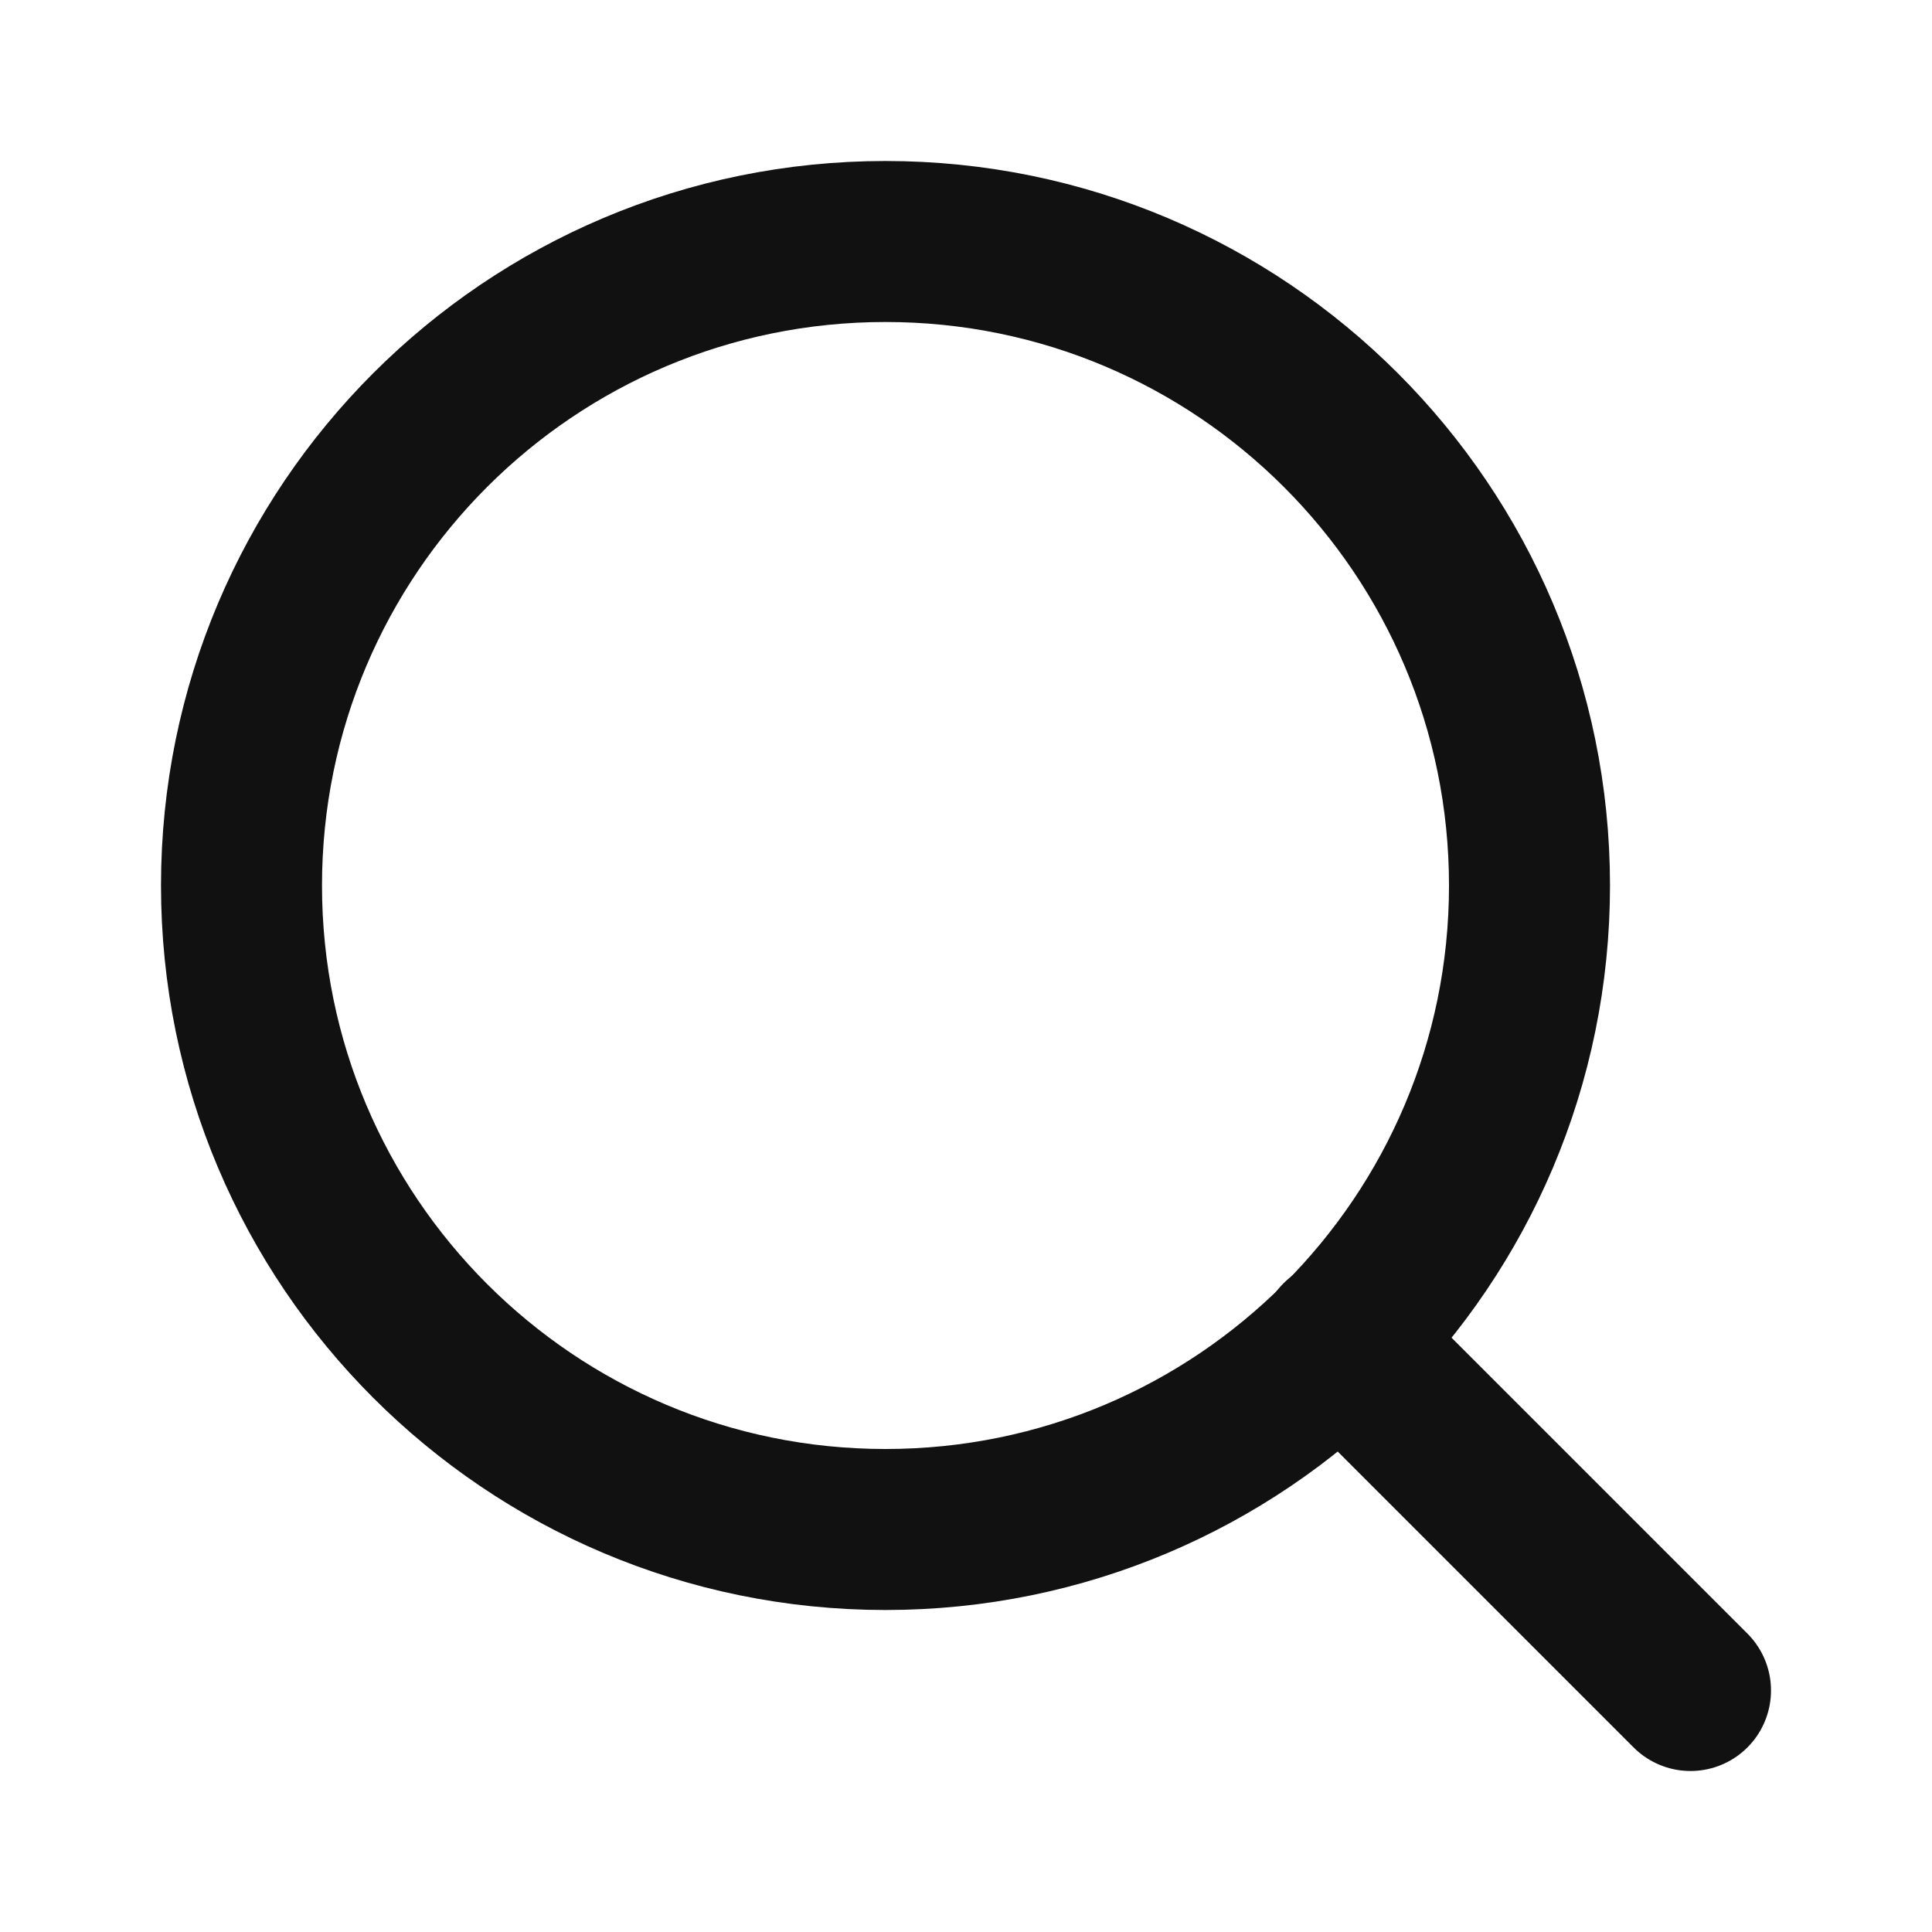
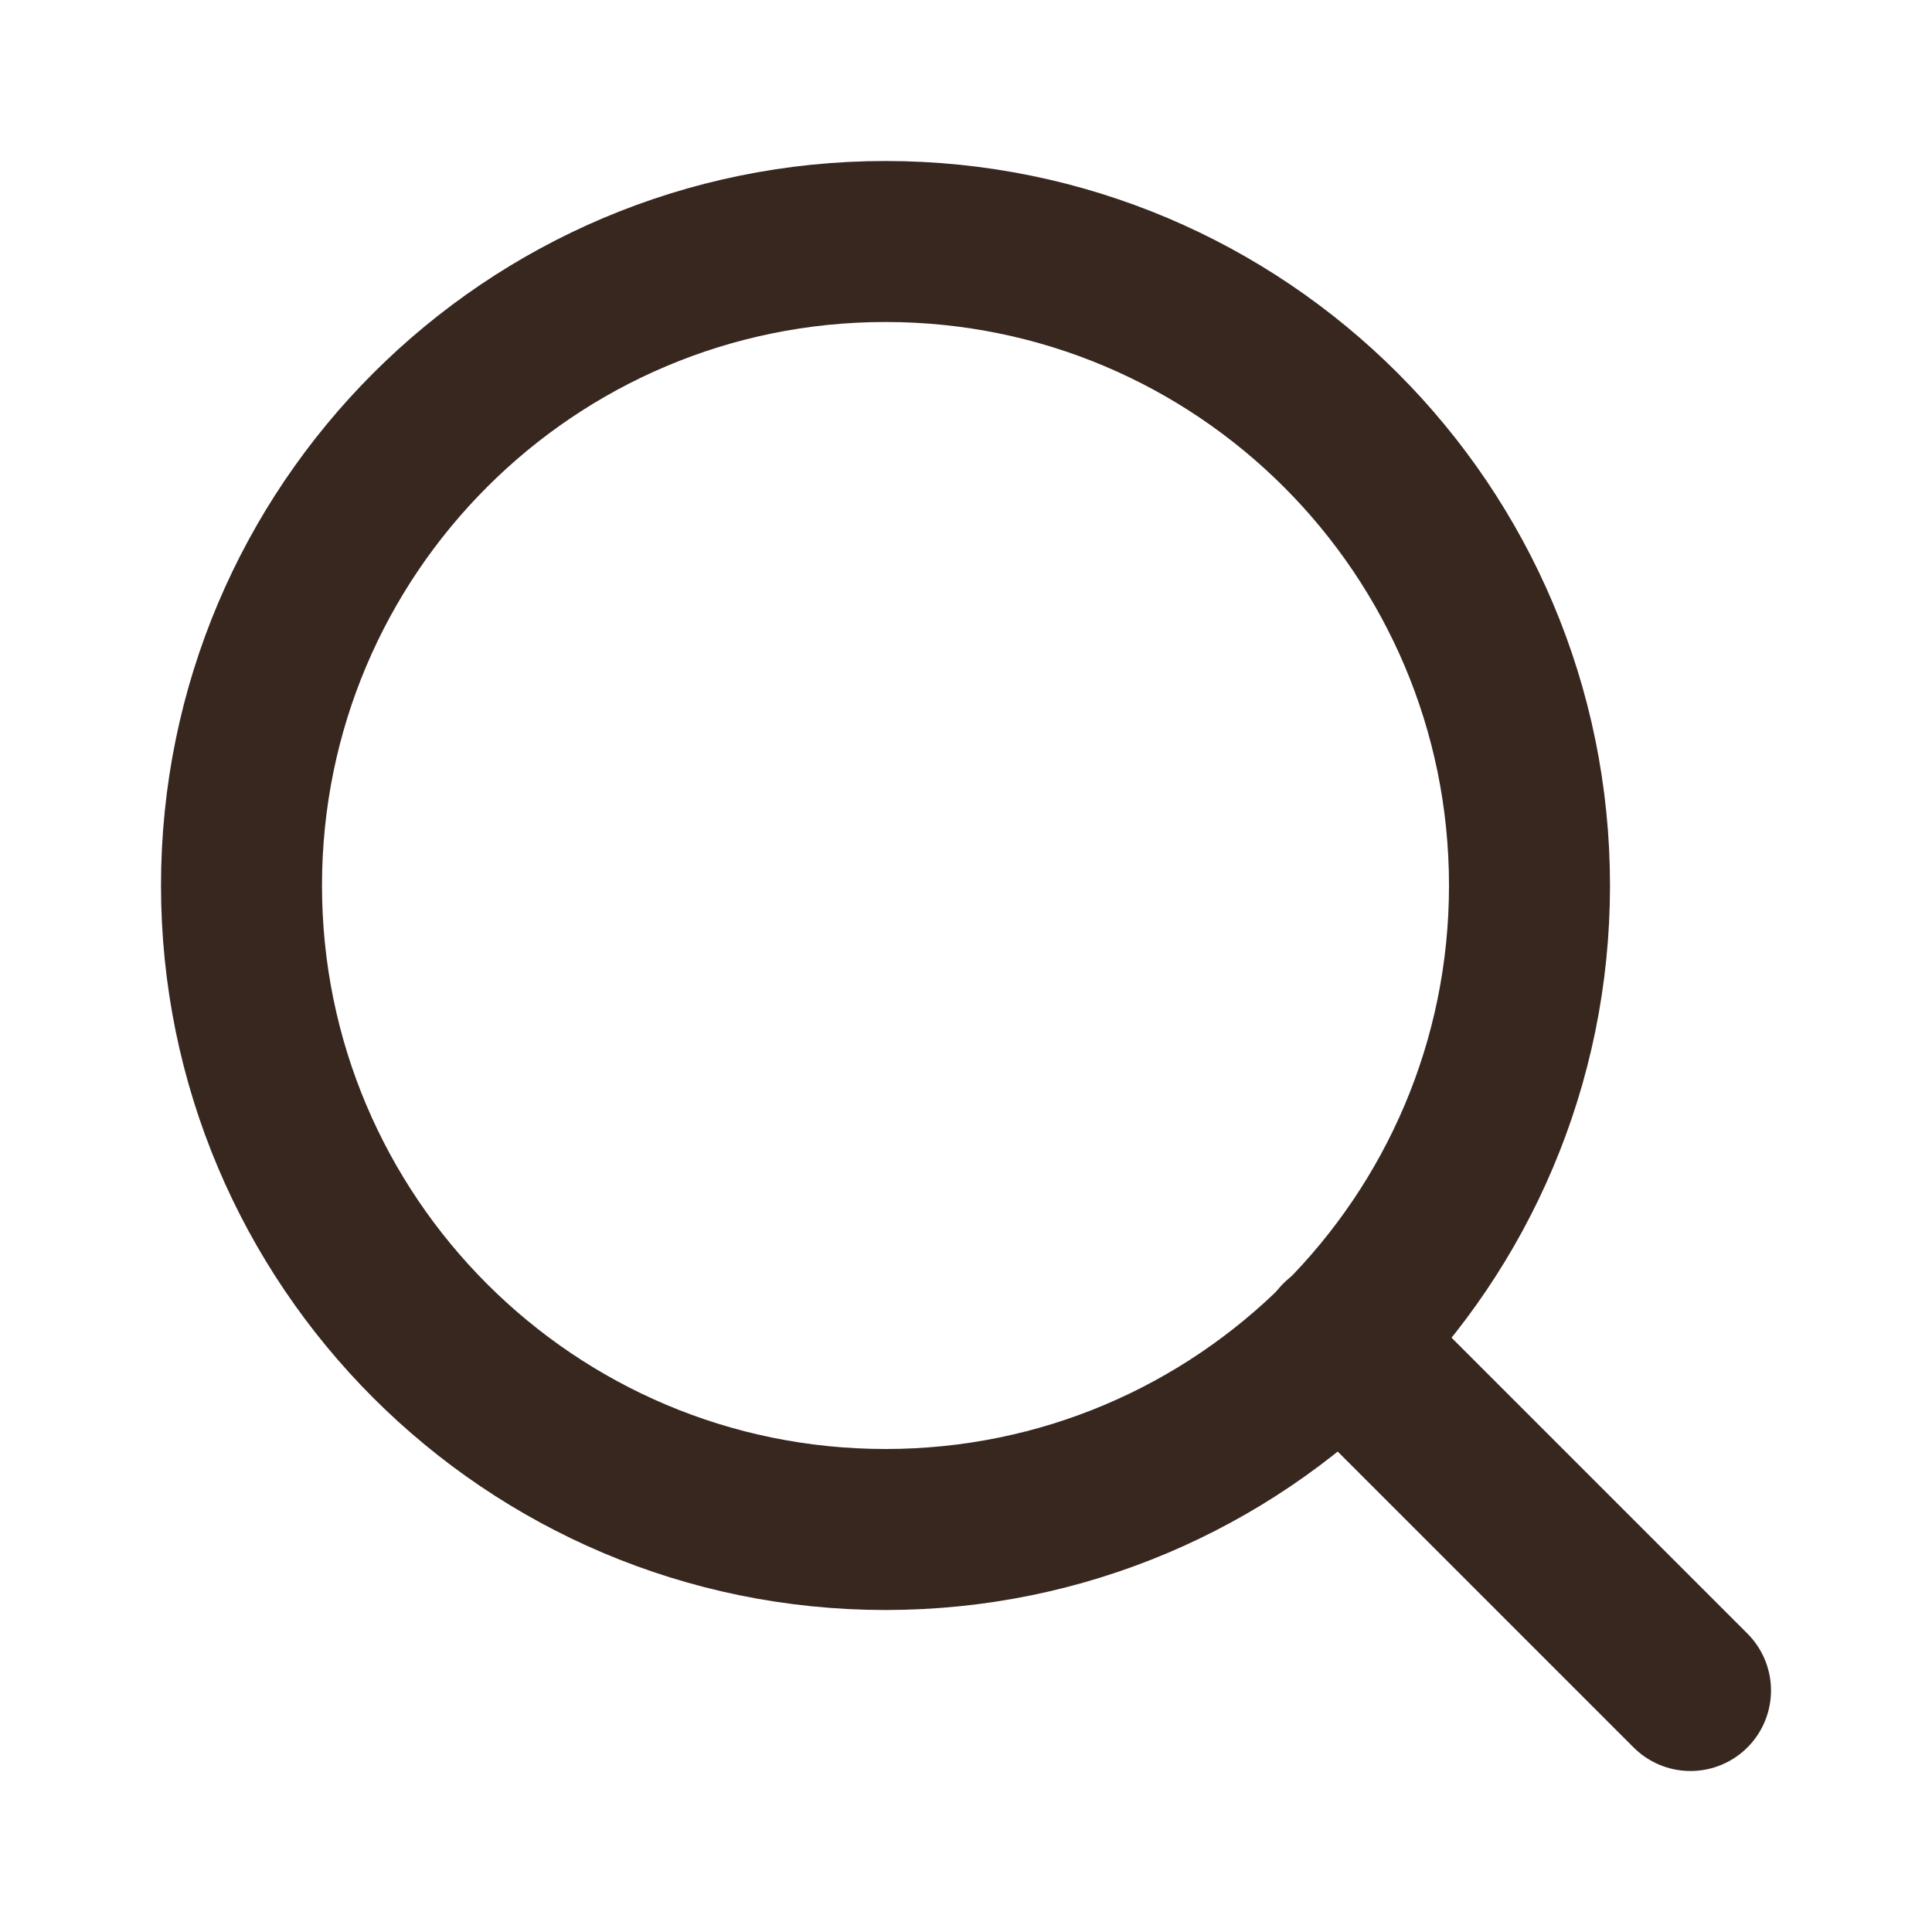
- <svg xmlns="http://www.w3.org/2000/svg" width="24" height="24" viewBox="0 0 24 24" fill="none" stroke="#111" stroke-width="2" stroke-linecap="round" stroke-linejoin="round" class="feather feather-search">
+ <svg xmlns="http://www.w3.org/2000/svg" width="24" height="24" viewBox="0 0 24 24" fill="none" stroke="#37271f" stroke-width="2" stroke-linecap="round" stroke-linejoin="round" class="feather feather-search">
  <circle cx="11" cy="11" r="8" />
  <line x1="21" y1="21" x2="16.65" y2="16.65" />
</svg>
